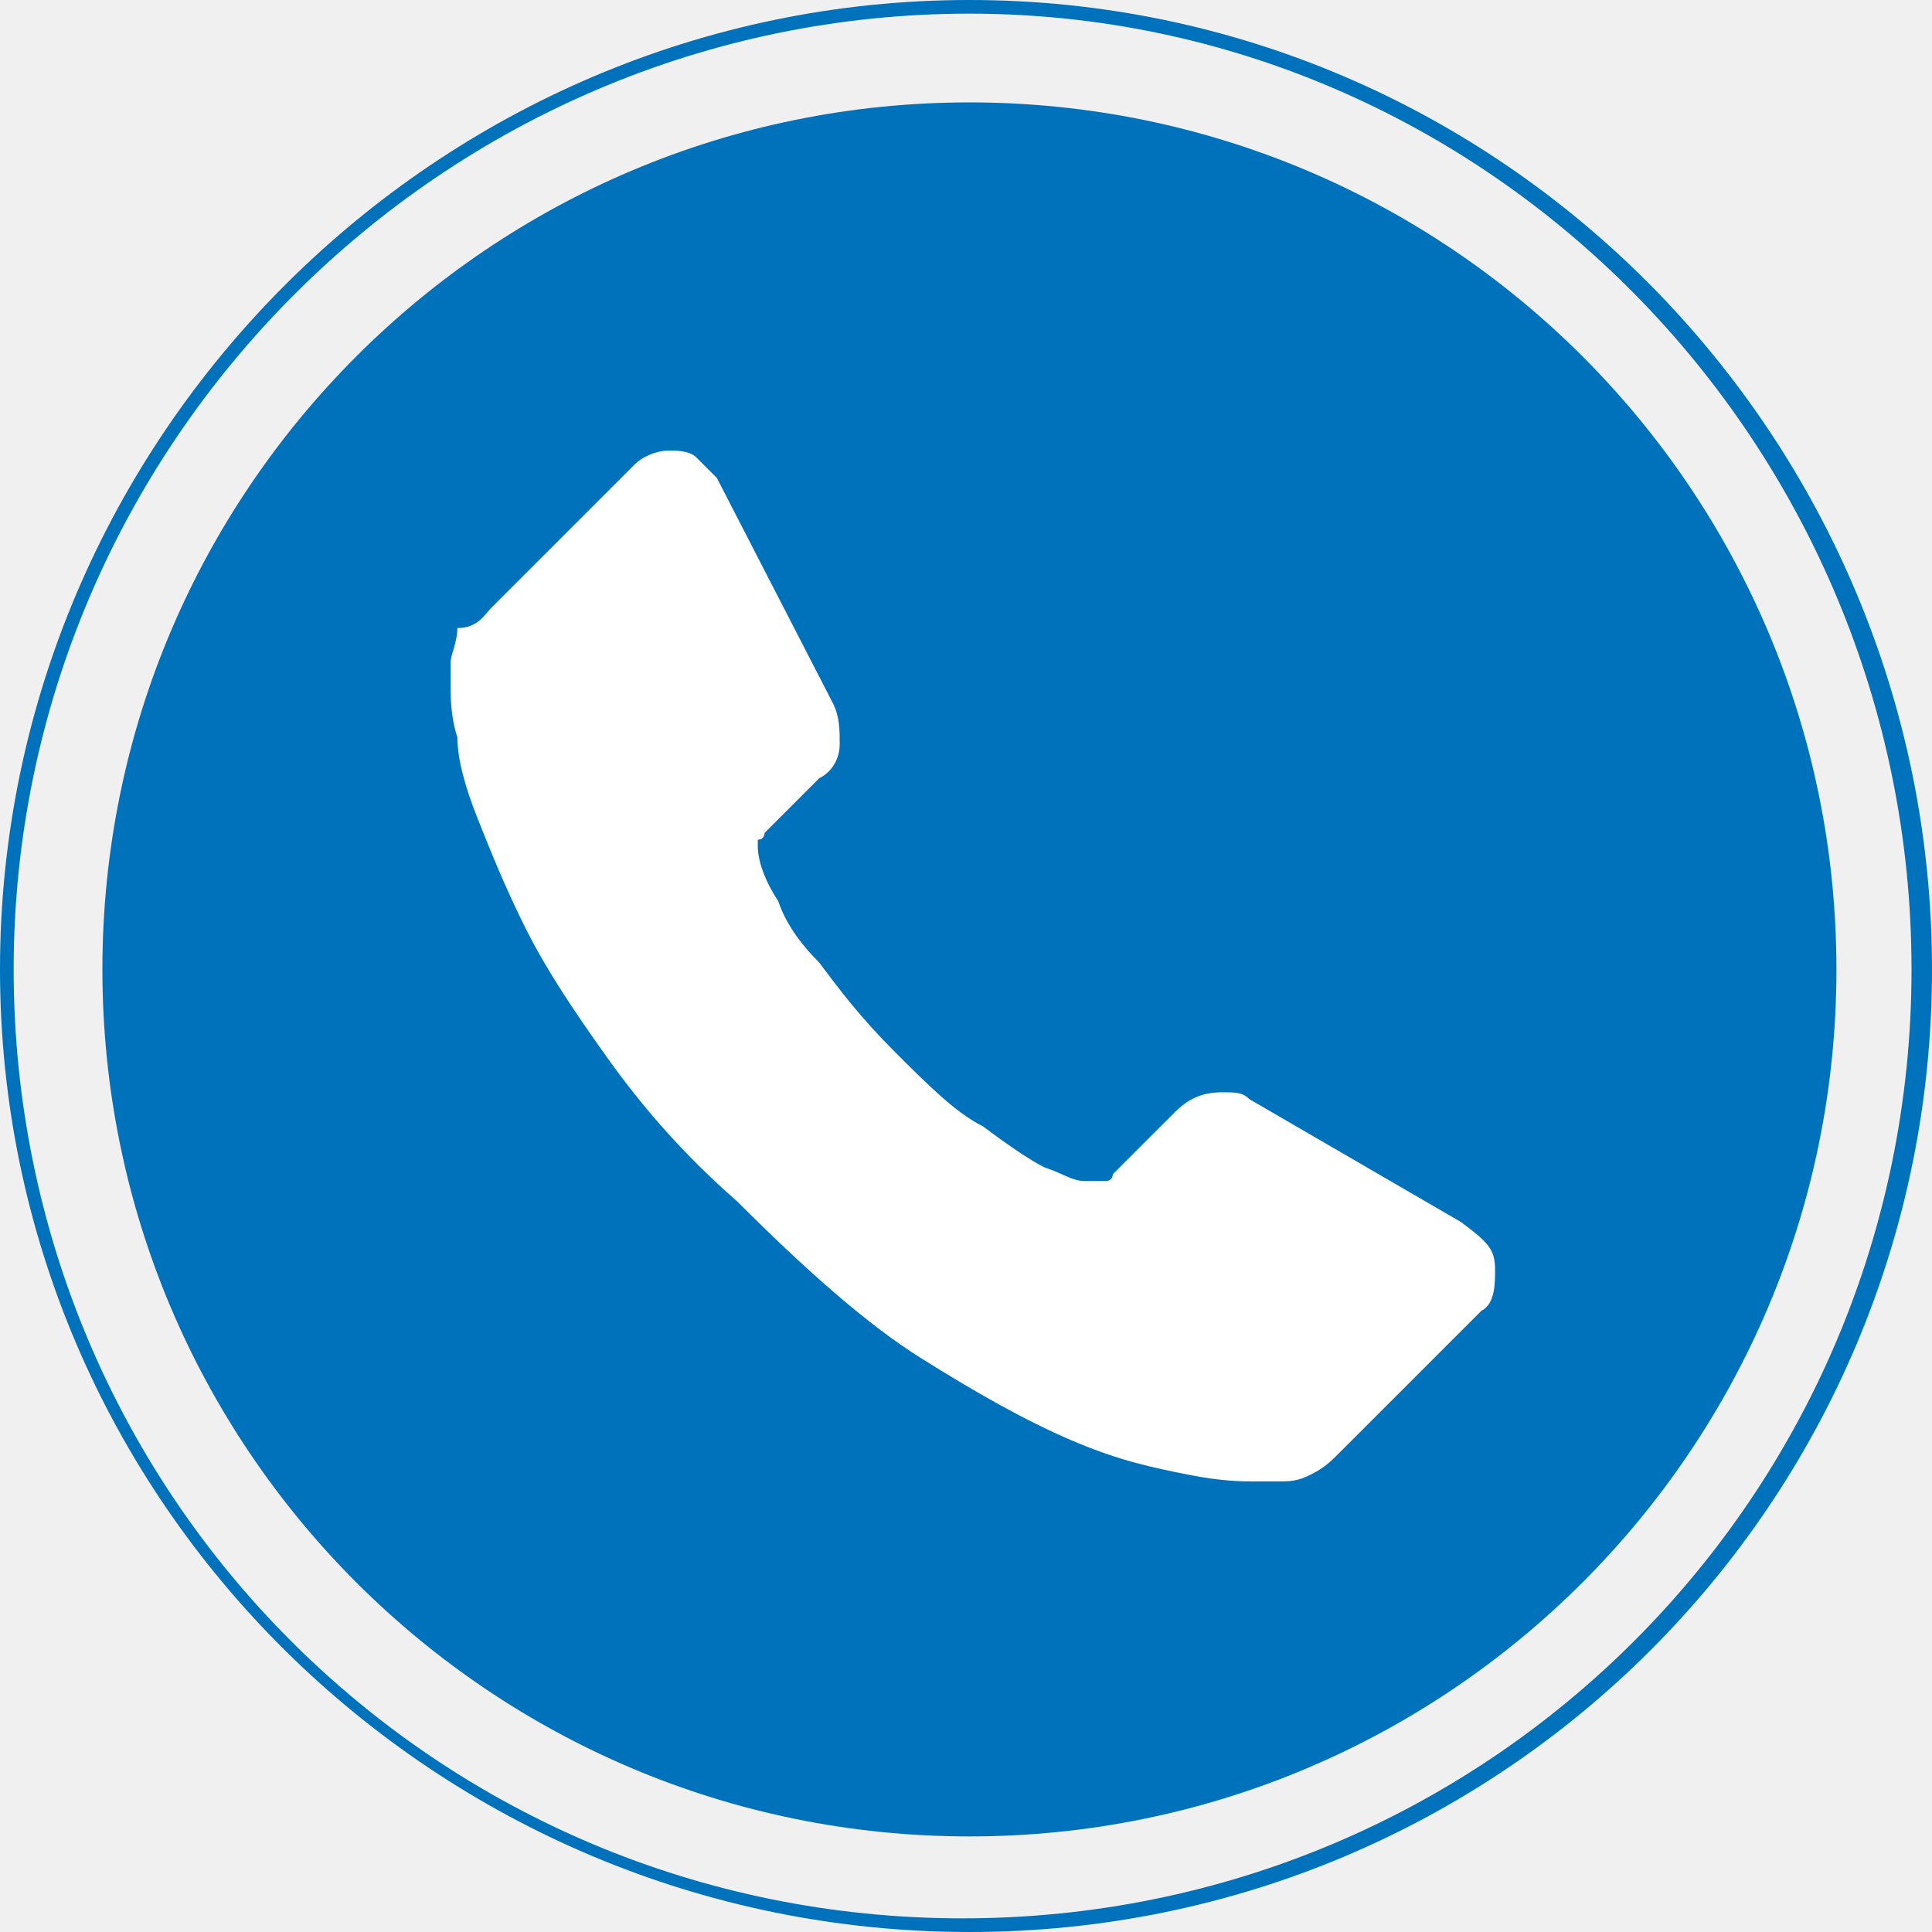
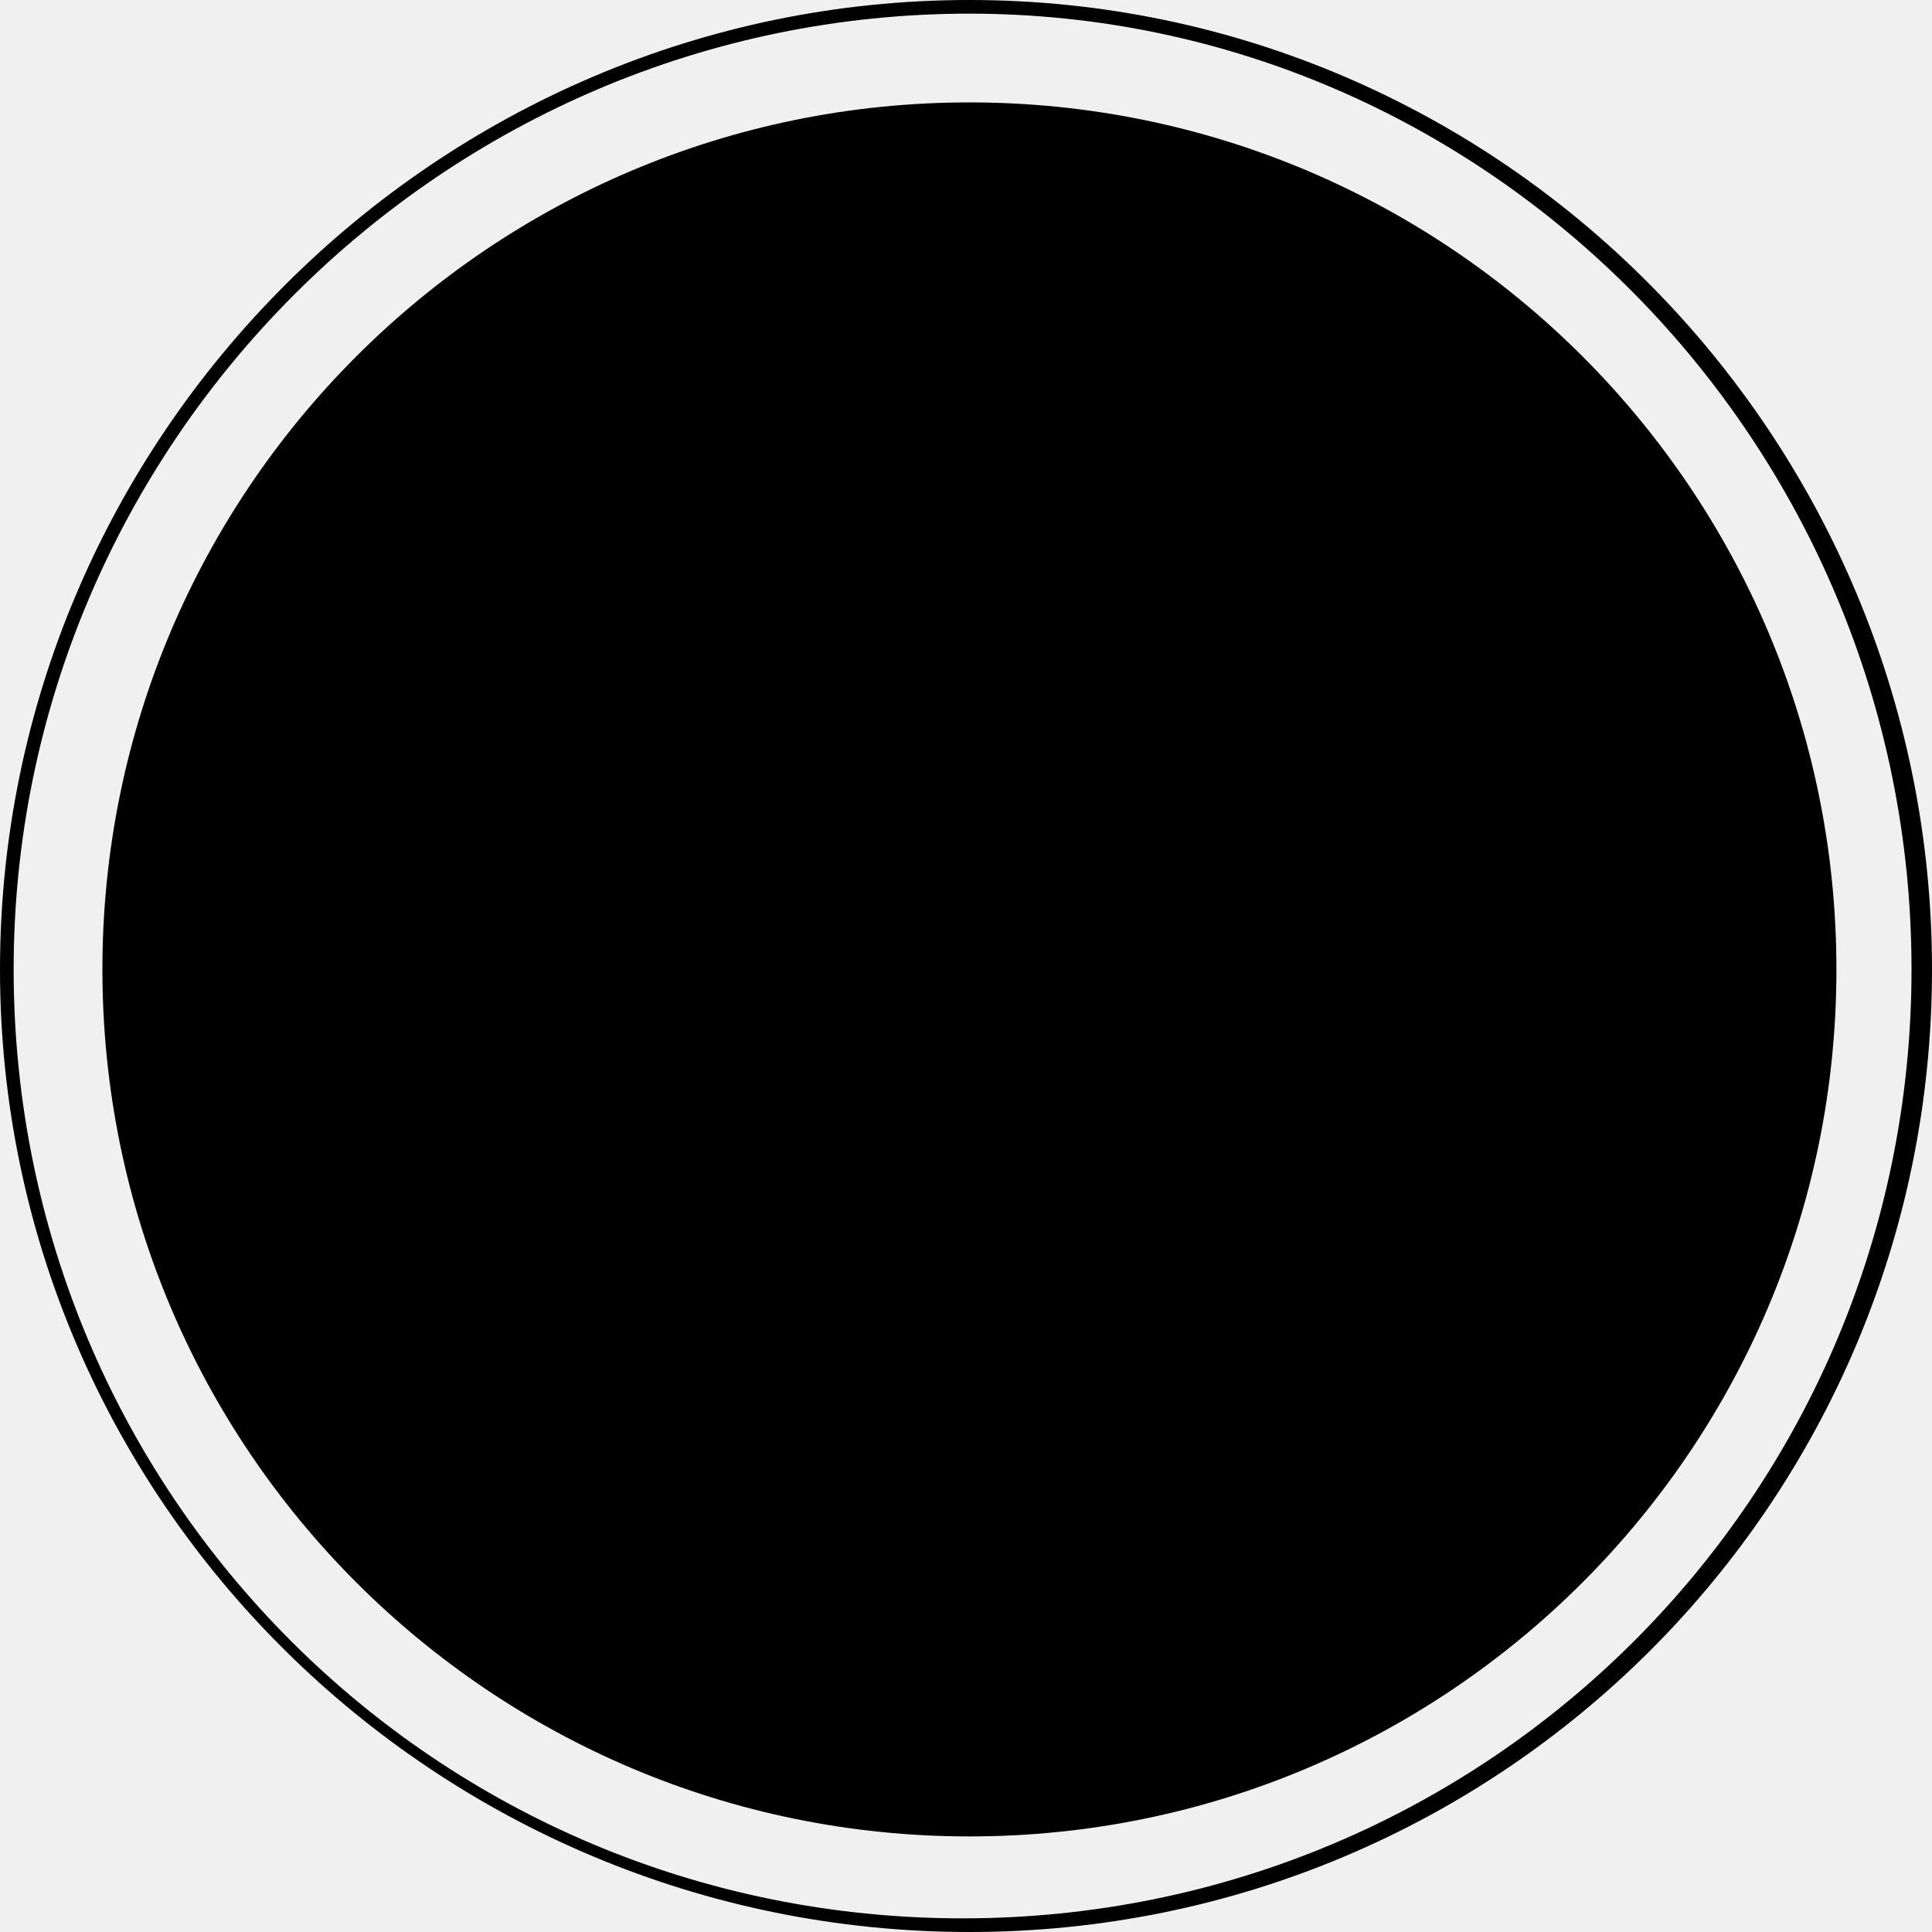
<svg xmlns="http://www.w3.org/2000/svg" version="1.1" id="Capa_2" x="0px" y="0px" viewBox="0 0 28.3 28.3" style="enable-background:new 0 0 28.3 28.3;" xml:space="preserve">
-   <style type="text/css">
- 	.st0{fill:#0071BB;}
- 	.st1{fill:#FFFFFF;}
- </style>
  <g>
    <g>
      <g>
        <g>
          <path class="st0" d="M14.2,28.3C6.4,28.3,0,22,0,14.2C0,6.4,6.4,0,14.2,0C22,0,28.3,6.4,28.3,14.2C28.3,22,22,28.3,14.2,28.3z       M14.2,0.2C6.5,0.2,0.2,6.5,0.2,14.2s6.2,13.9,13.9,13.9s13.9-6.2,13.9-13.9S21.8,0.2,14.2,0.2z" />
        </g>
        <g>
          <circle class="st0" cx="14.2" cy="14.2" r="12.7" />
        </g>
      </g>
    </g>
    <path class="st1" d="M21.9,18.6c0,0.2,0,0.5-0.2,0.6l-2.1,2.1c-0.1,0.1-0.2,0.2-0.4,0.3c-0.2,0.1-0.3,0.1-0.5,0.1c0,0,0,0-0.1,0   c-0.1,0-0.1,0-0.2,0c-0.2,0-0.5,0-1-0.1c-0.5-0.1-1-0.2-1.7-0.5c-0.7-0.3-1.4-0.7-2.2-1.2c-0.8-0.5-1.7-1.3-2.7-2.3   c-0.8-0.7-1.4-1.4-1.9-2.1c-0.5-0.7-0.9-1.3-1.2-1.9c-0.3-0.6-0.5-1.1-0.7-1.6c-0.2-0.5-0.3-0.9-0.3-1.2c-0.1-0.3-0.1-0.6-0.1-0.8   c0-0.2,0-0.3,0-0.3c0-0.1,0.1-0.3,0.1-0.5C7,9.2,7.1,9,7.2,8.9l2.1-2.1c0.1-0.1,0.3-0.2,0.5-0.2c0.1,0,0.3,0,0.4,0.1   c0.1,0.1,0.2,0.2,0.3,0.3l1.7,3.3c0.1,0.2,0.1,0.4,0.1,0.6c0,0.2-0.1,0.4-0.3,0.5l-0.8,0.8c0,0,0,0.1-0.1,0.1c0,0,0,0.1,0,0.1   c0,0.2,0.1,0.5,0.3,0.8c0.1,0.3,0.3,0.6,0.6,0.9c0.3,0.4,0.6,0.8,1.1,1.3c0.5,0.5,0.9,0.9,1.3,1.1c0.4,0.3,0.7,0.5,0.9,0.6   c0.3,0.1,0.4,0.2,0.6,0.2l0.2,0c0,0,0.1,0,0.1,0c0,0,0.1,0,0.1-0.1l0.9-0.9c0.2-0.2,0.4-0.3,0.7-0.3c0.2,0,0.3,0,0.4,0.1h0l3.1,1.8   C21.8,18.2,21.9,18.3,21.9,18.6z" />
  </g>
</svg>
